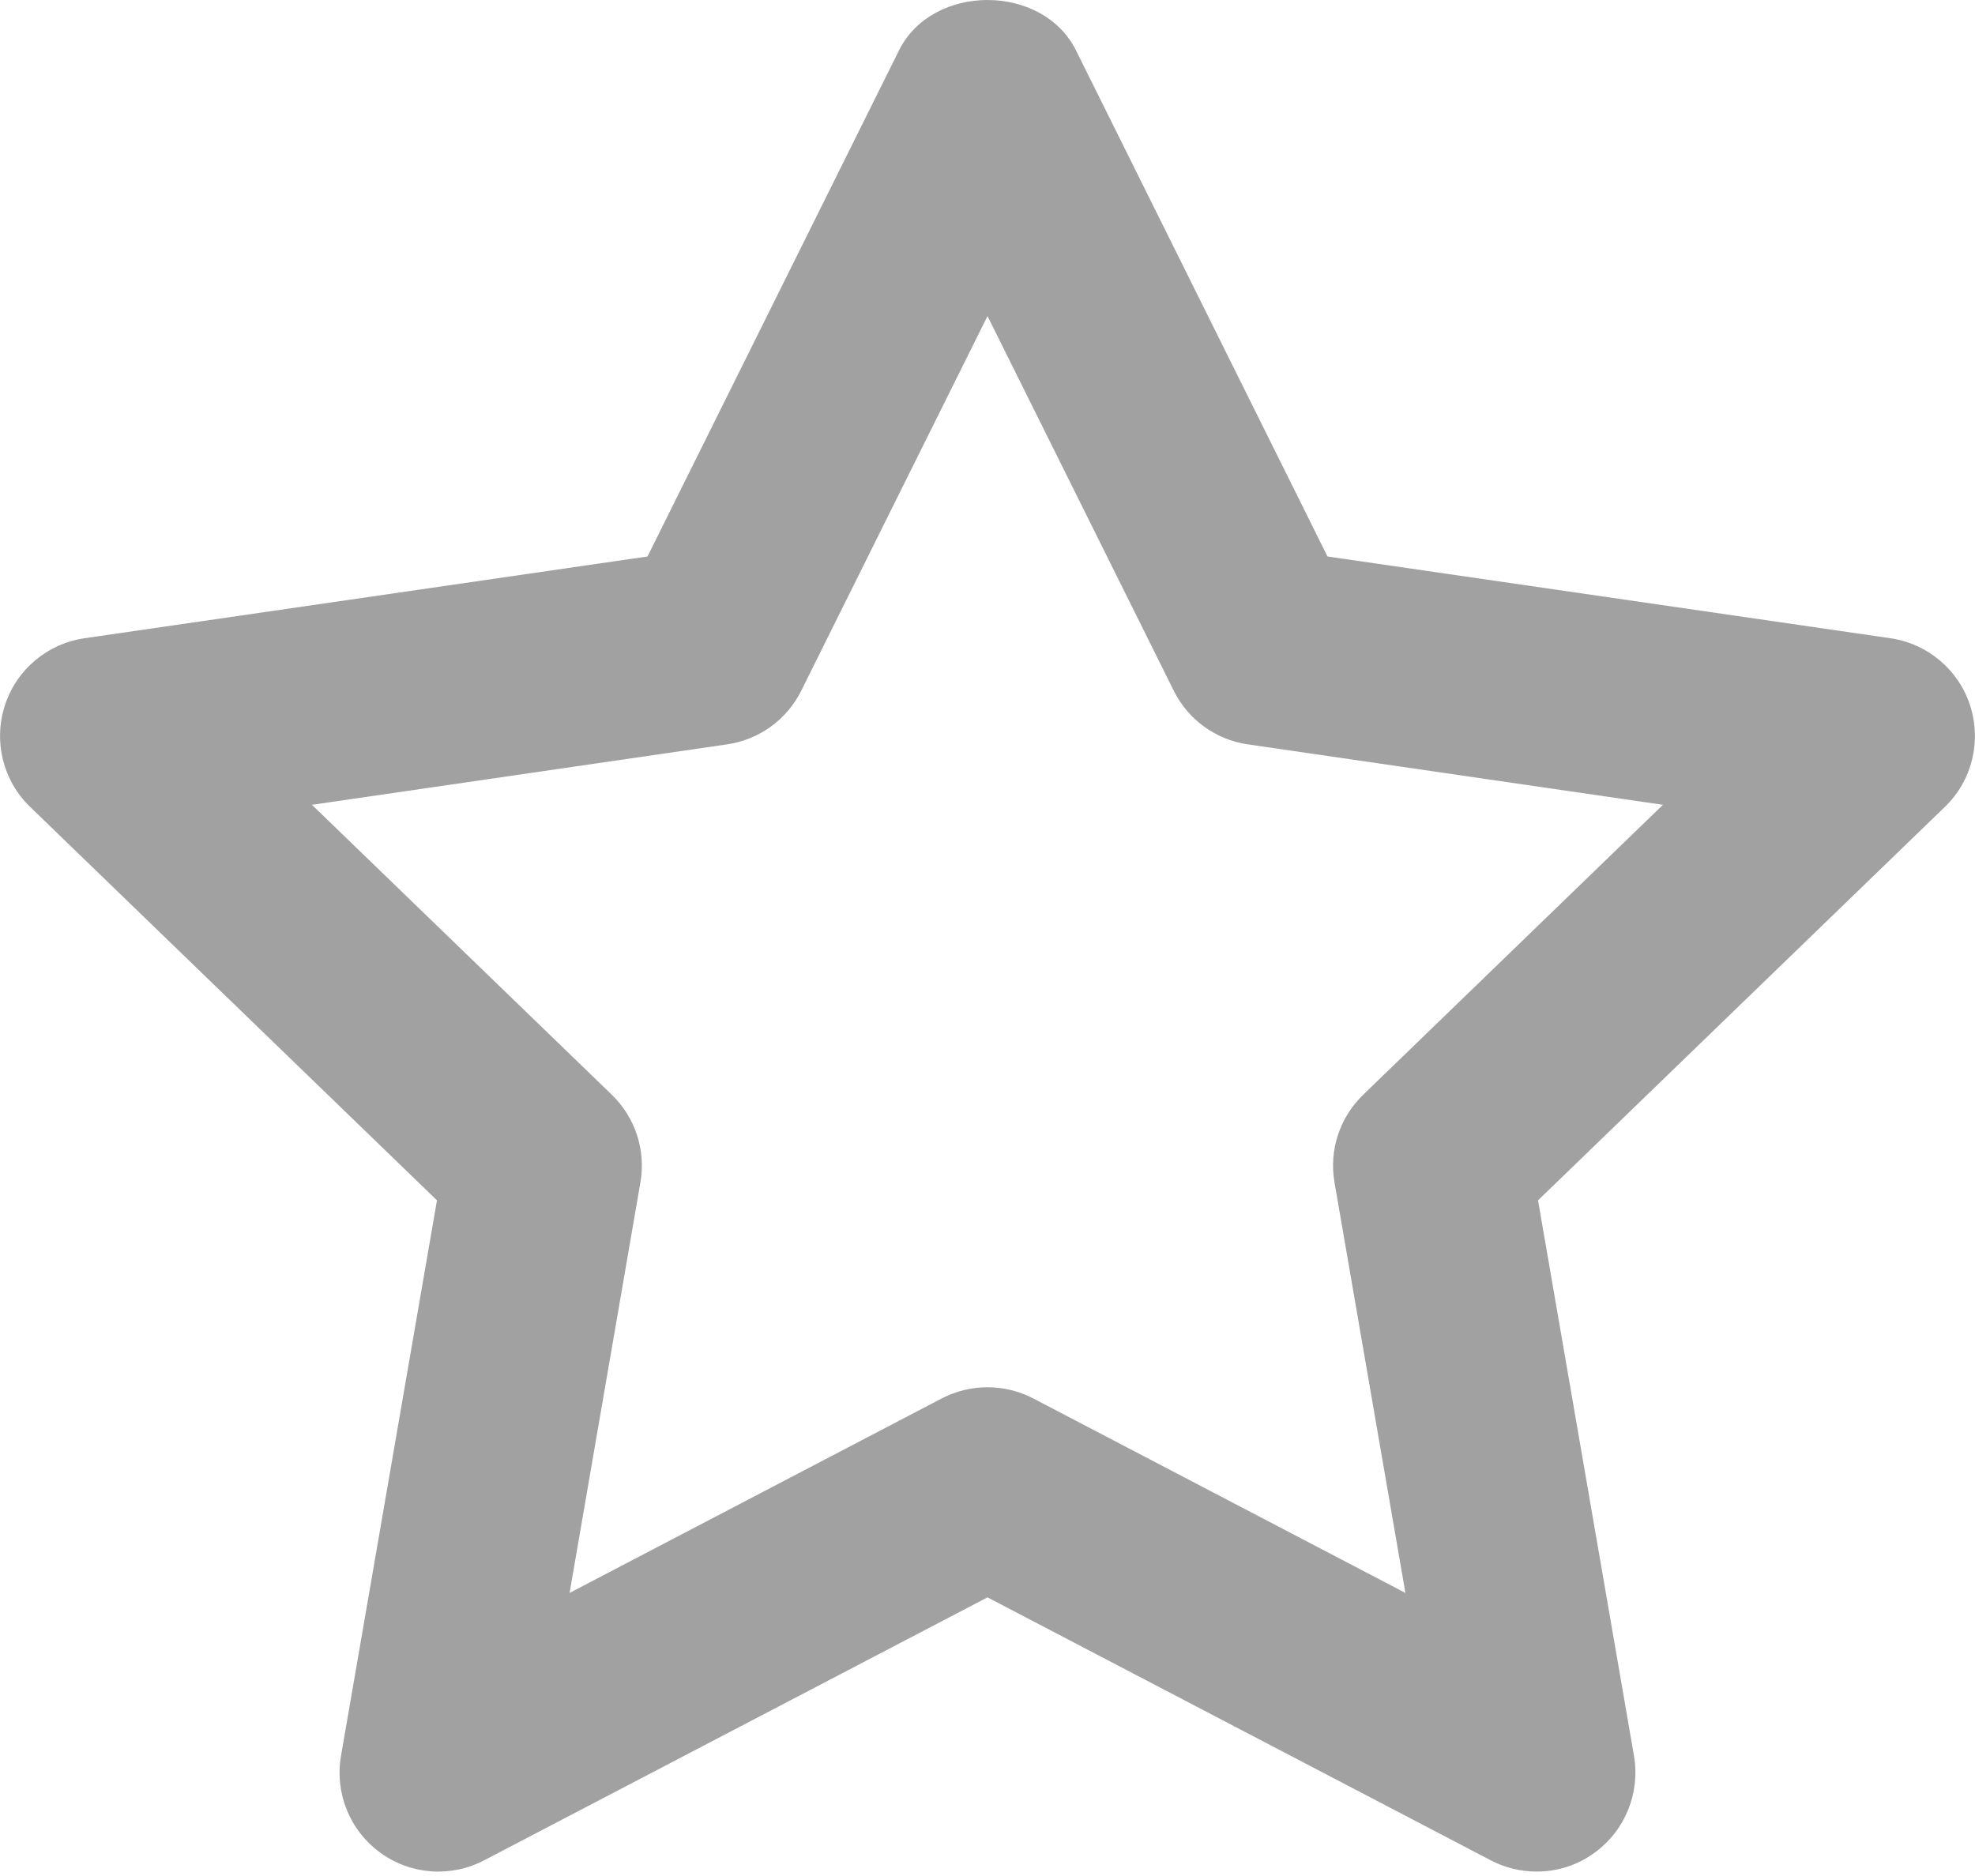
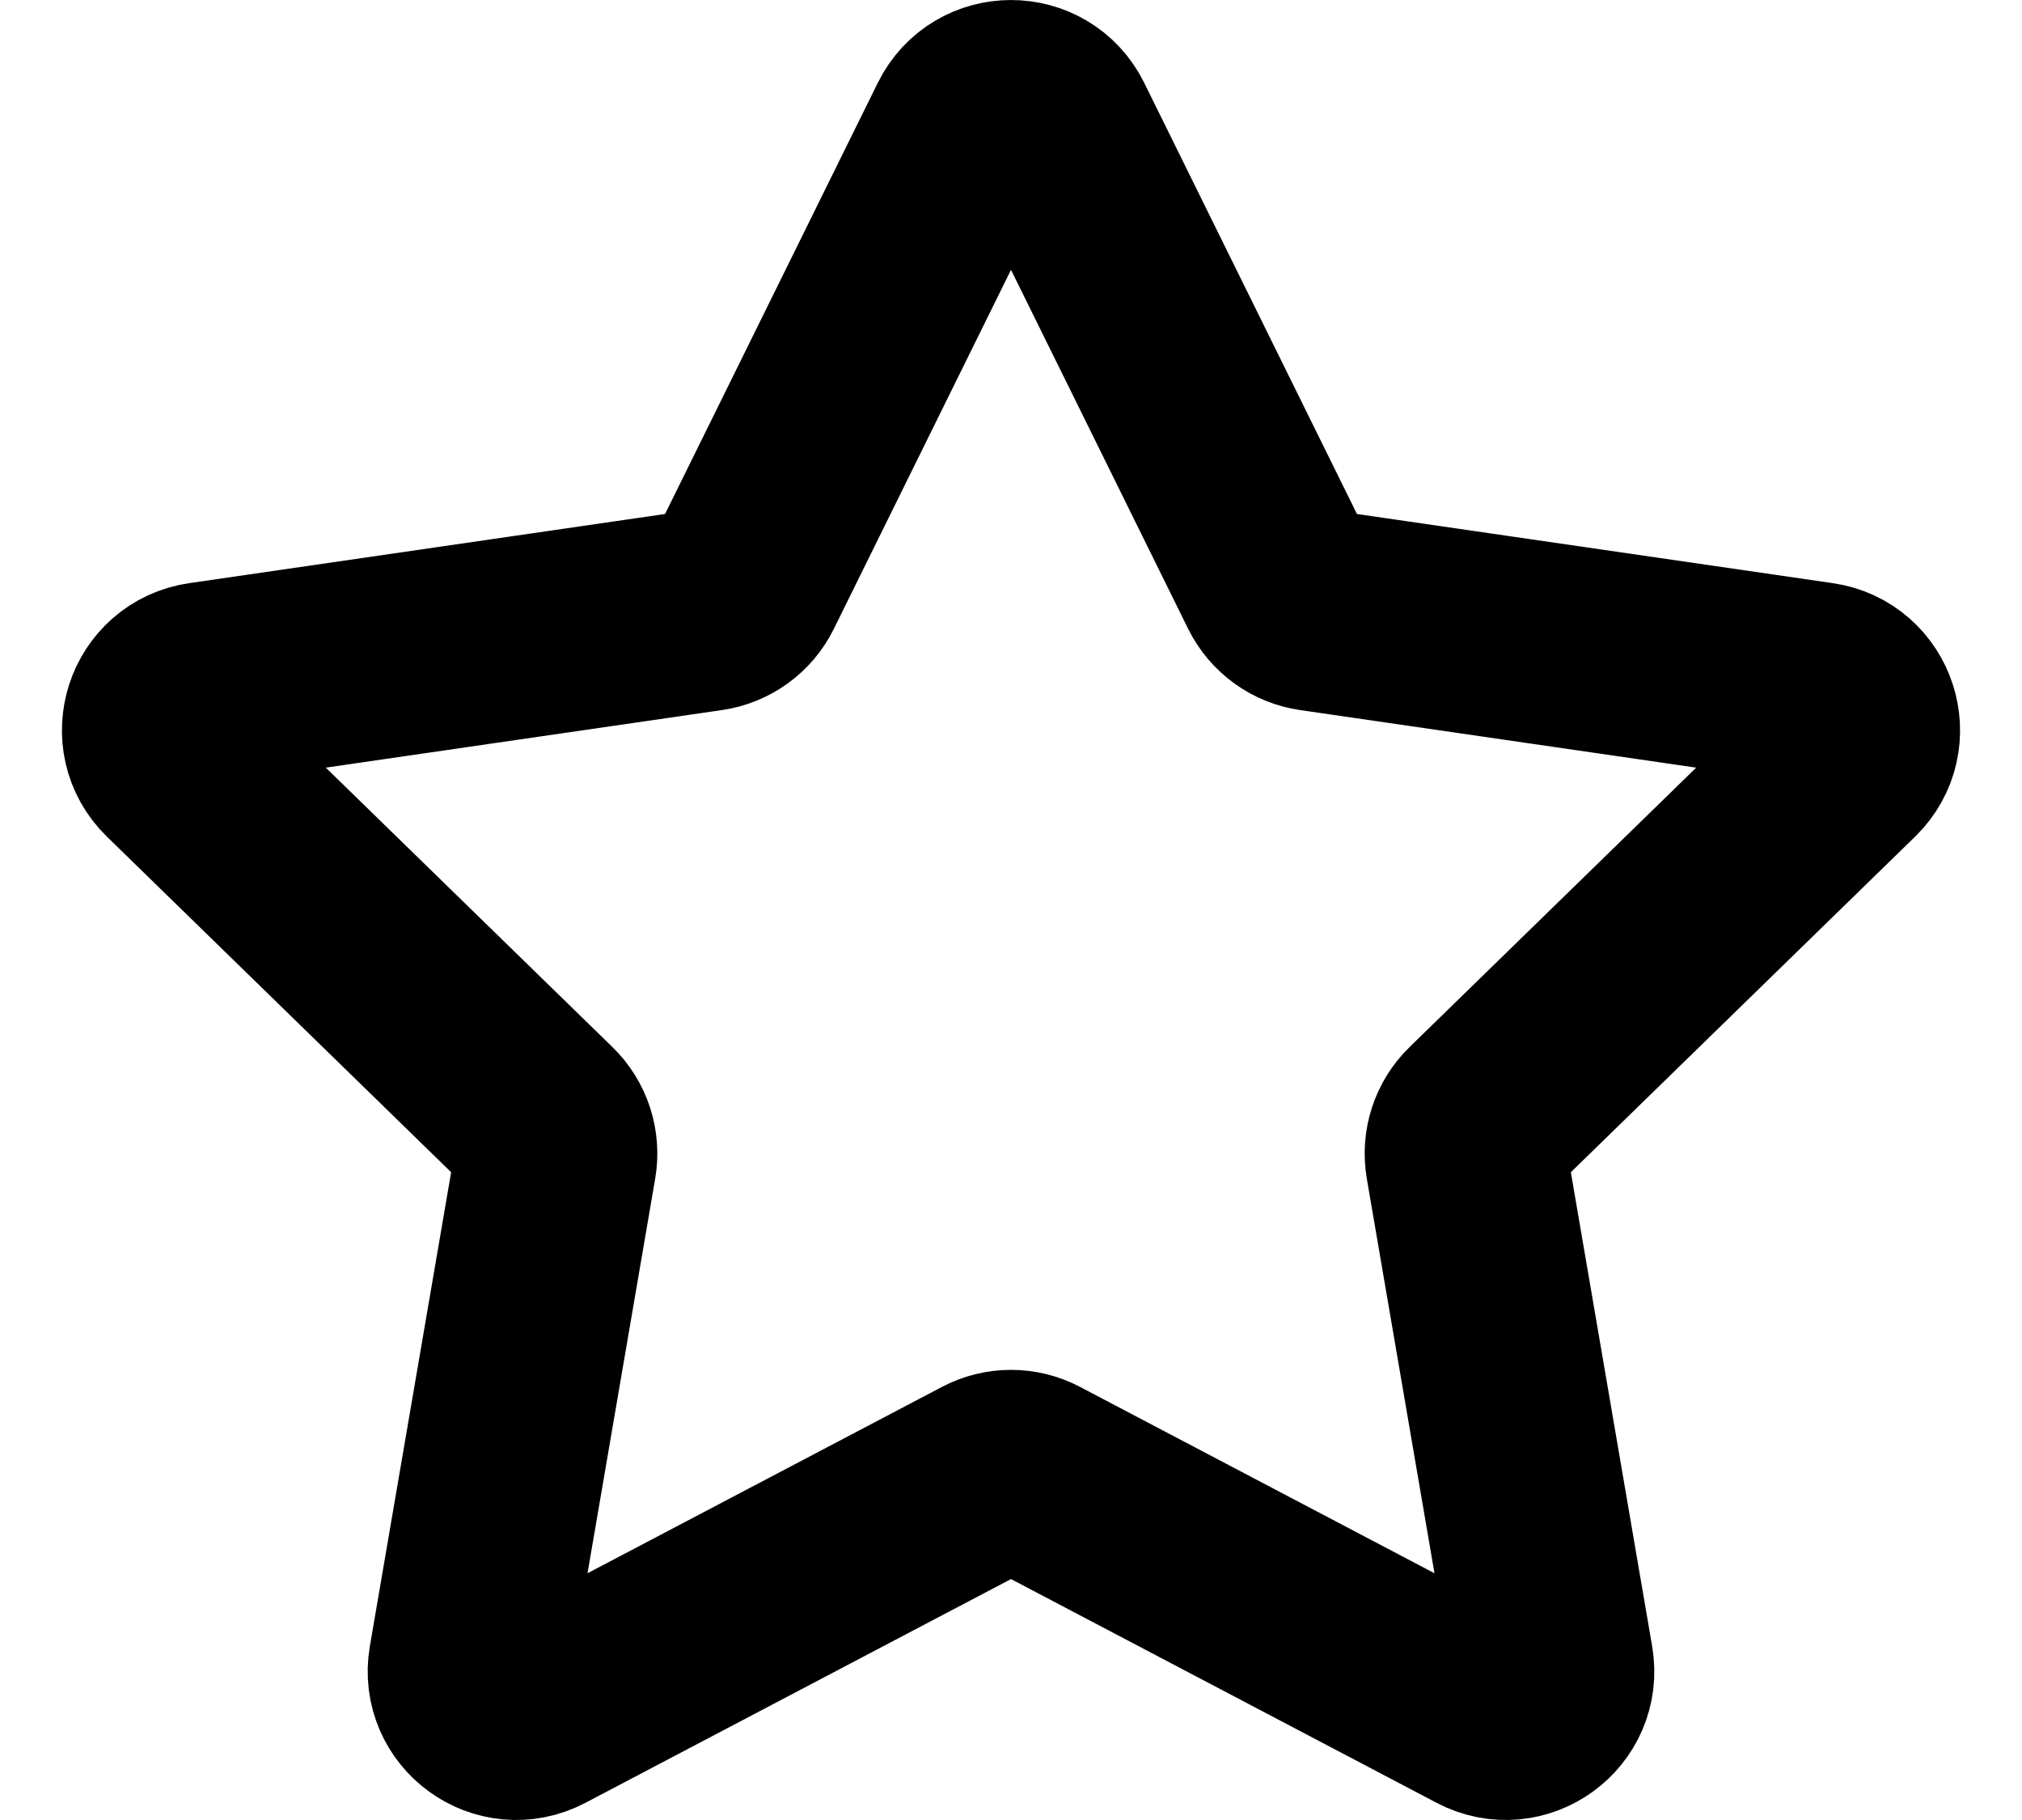
- <svg xmlns="http://www.w3.org/2000/svg" width="20" height="19" viewBox="0 0 20 19" fill="none">
-   <path fill-rule="evenodd" clip-rule="evenodd" d="M10 14.05C10.159 14.05 10.318 14.088 10.463 14.163L14.232 16.133L13.514 11.976C13.457 11.65 13.566 11.318 13.805 11.087L16.84 8.151L12.637 7.539C12.312 7.492 12.031 7.289 11.886 6.995L10 3.201L8.114 6.995C7.968 7.289 7.687 7.492 7.362 7.539L3.159 8.151L6.195 11.087C6.433 11.318 6.542 11.65 6.485 11.976L5.768 16.133L9.537 14.163C9.682 14.088 9.841 14.05 10 14.05ZM15.562 18.955C15.402 18.955 15.243 18.918 15.098 18.842L10 16.178L4.901 18.842C4.563 19.018 4.155 18.987 3.85 18.763C3.542 18.539 3.389 18.16 3.453 17.785L4.425 12.157L0.305 8.172C0.03 7.907 -0.068 7.509 0.049 7.146C0.165 6.783 0.479 6.519 0.856 6.464L6.557 5.636L9.104 0.51C9.442 -0.17 10.557 -0.17 10.896 0.51L13.443 5.636L19.143 6.464C19.52 6.519 19.834 6.783 19.951 7.146C20.067 7.509 19.97 7.907 19.695 8.172L15.575 12.157L16.547 17.785C16.61 18.16 16.457 18.539 16.149 18.763C15.976 18.891 15.77 18.955 15.562 18.955Z" fill="#A1A1A1" />
+ <svg xmlns="http://www.w3.org/2000/svg" width="20" height="18" viewBox="0 0 20 18" fill="none">
+   <path d="M9.579 1.262C9.751 0.913 10.249 0.913 10.421 1.262L12.649 5.777C12.718 5.915 12.85 6.011 13.003 6.033L17.985 6.757C18.37 6.813 18.524 7.286 18.245 7.558L14.64 11.072C14.529 11.18 14.479 11.335 14.505 11.488L15.356 16.45C15.422 16.834 15.019 17.126 14.675 16.945L10.218 14.602C10.082 14.53 9.918 14.53 9.782 14.602L5.325 16.945C4.981 17.126 4.578 16.834 4.644 16.45L5.495 11.488C5.521 11.335 5.471 11.18 5.36 11.072L1.755 7.558C1.476 7.286 1.63 6.813 2.015 6.757L6.998 6.033C7.15 6.011 7.283 5.915 7.351 5.777L9.579 1.262Z" stroke="black" stroke-width="2" stroke-linejoin="round" />
</svg>
